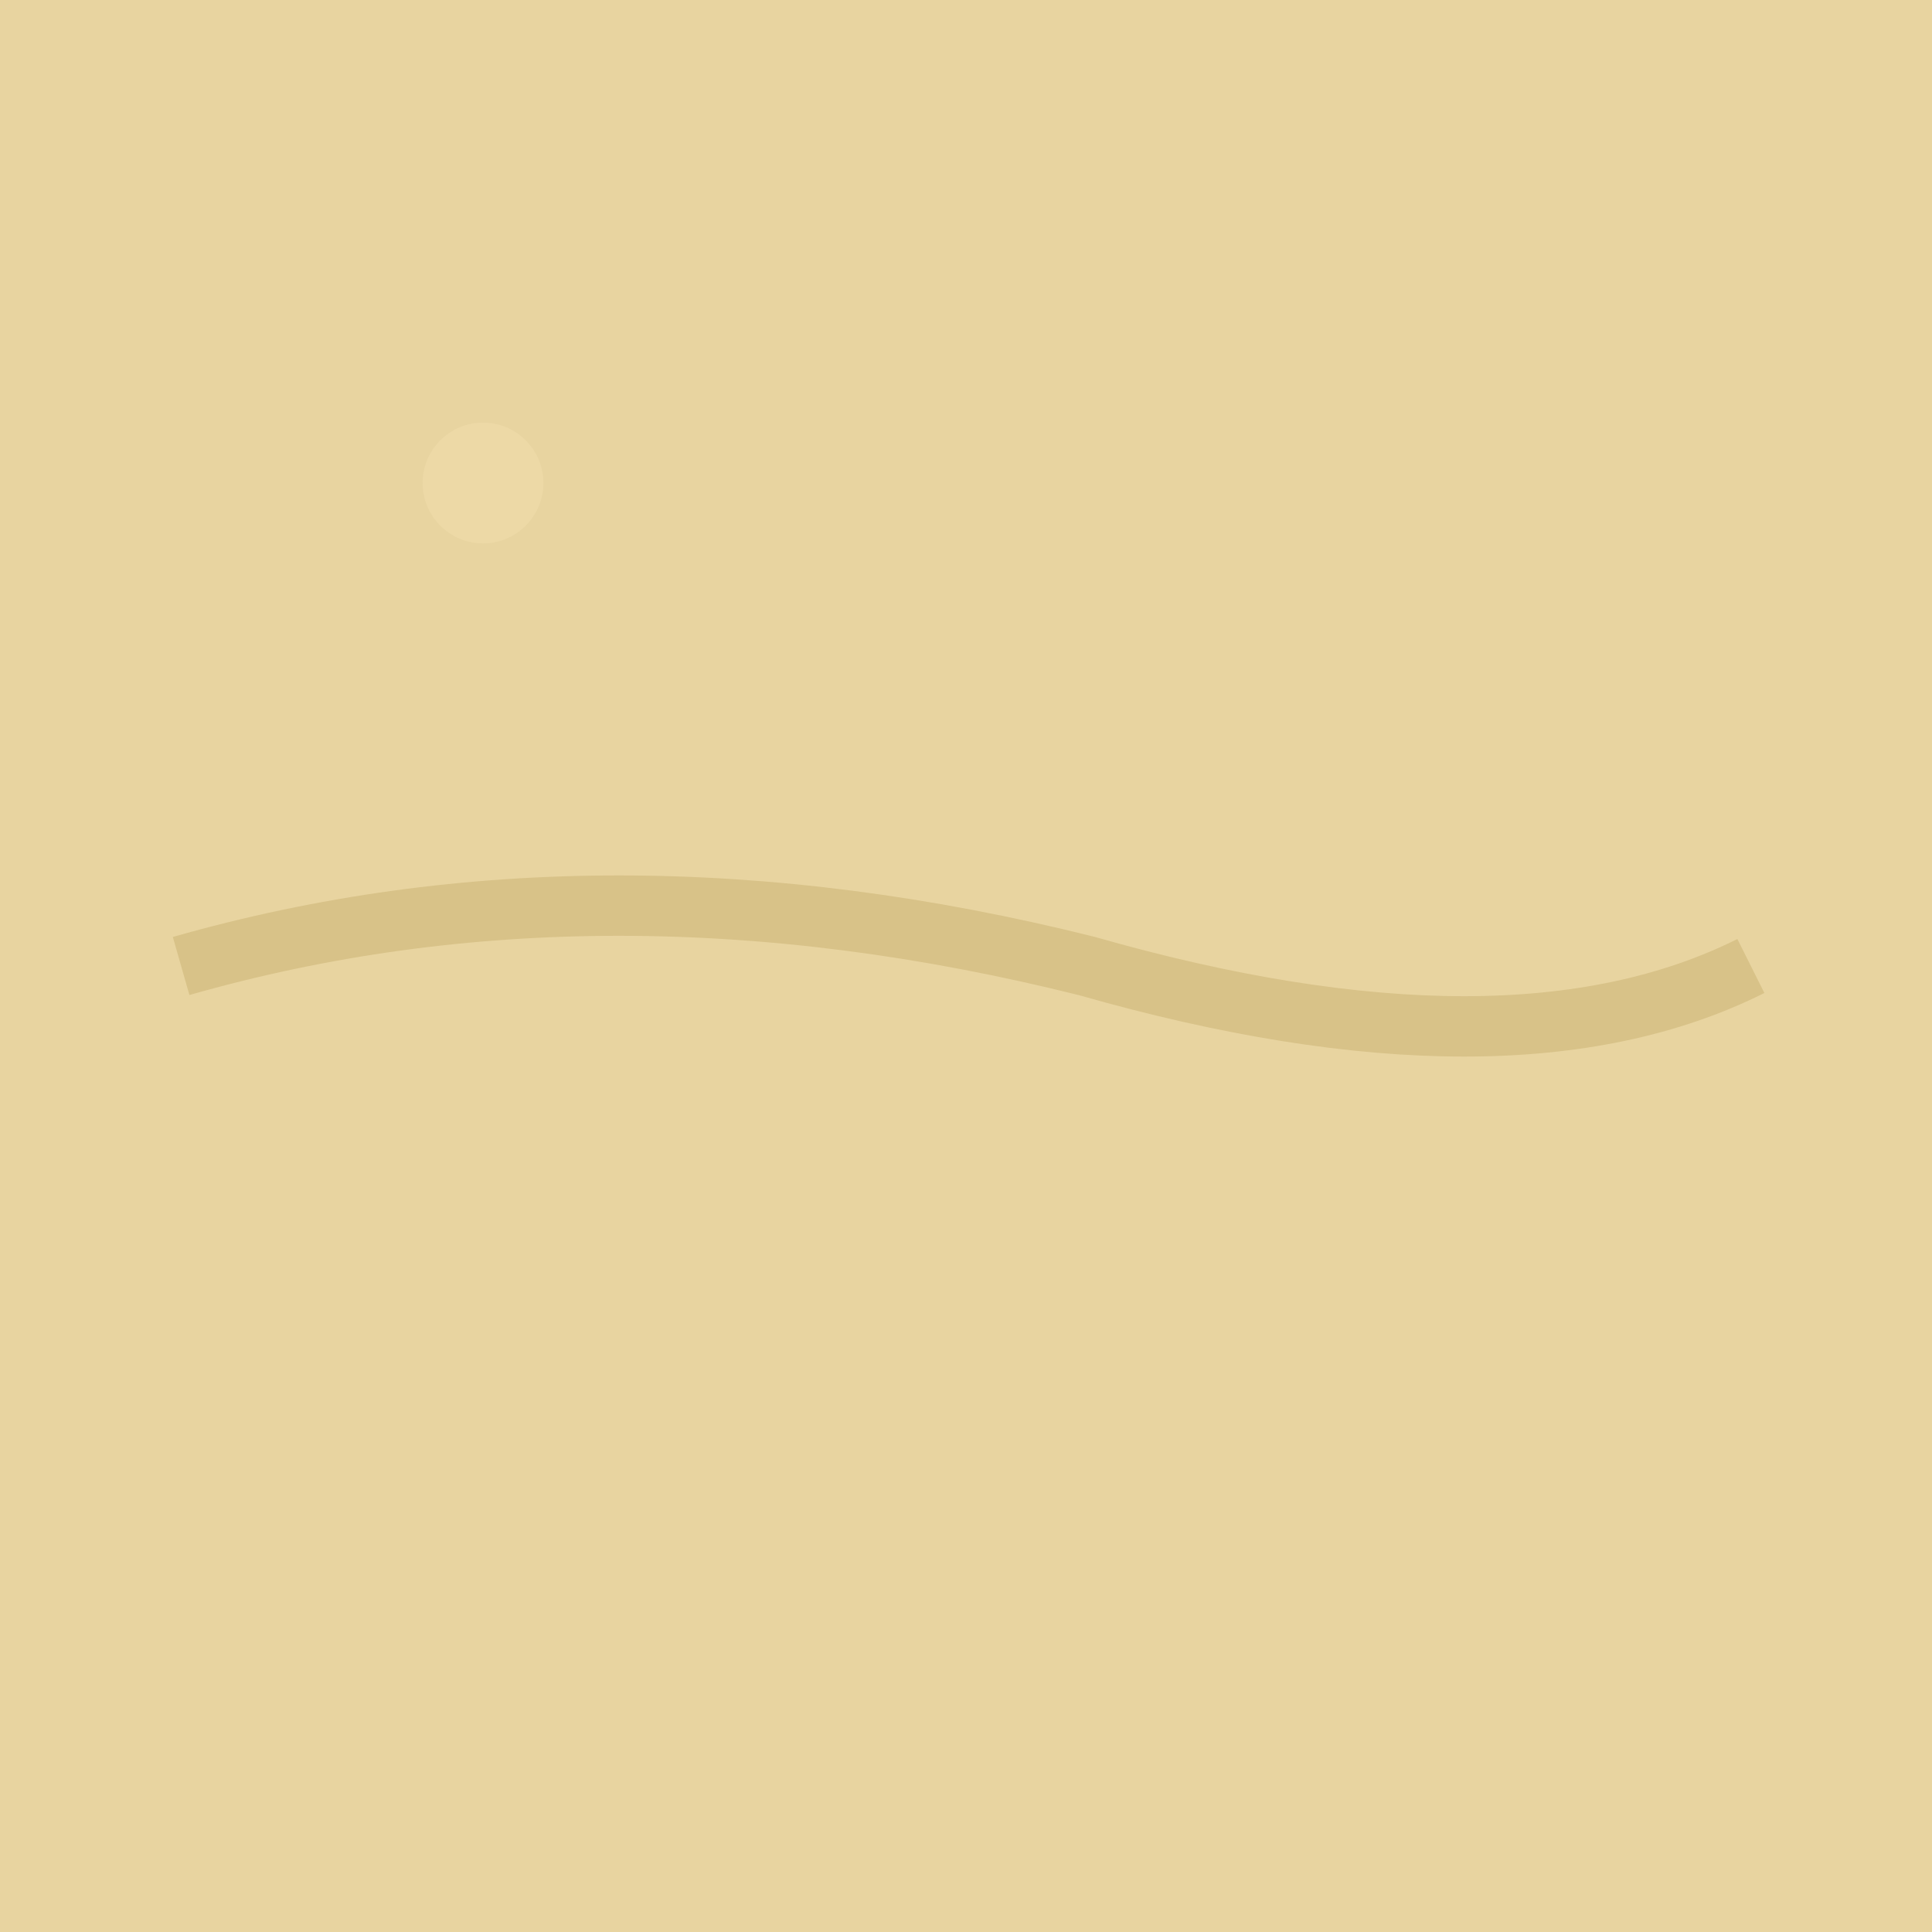
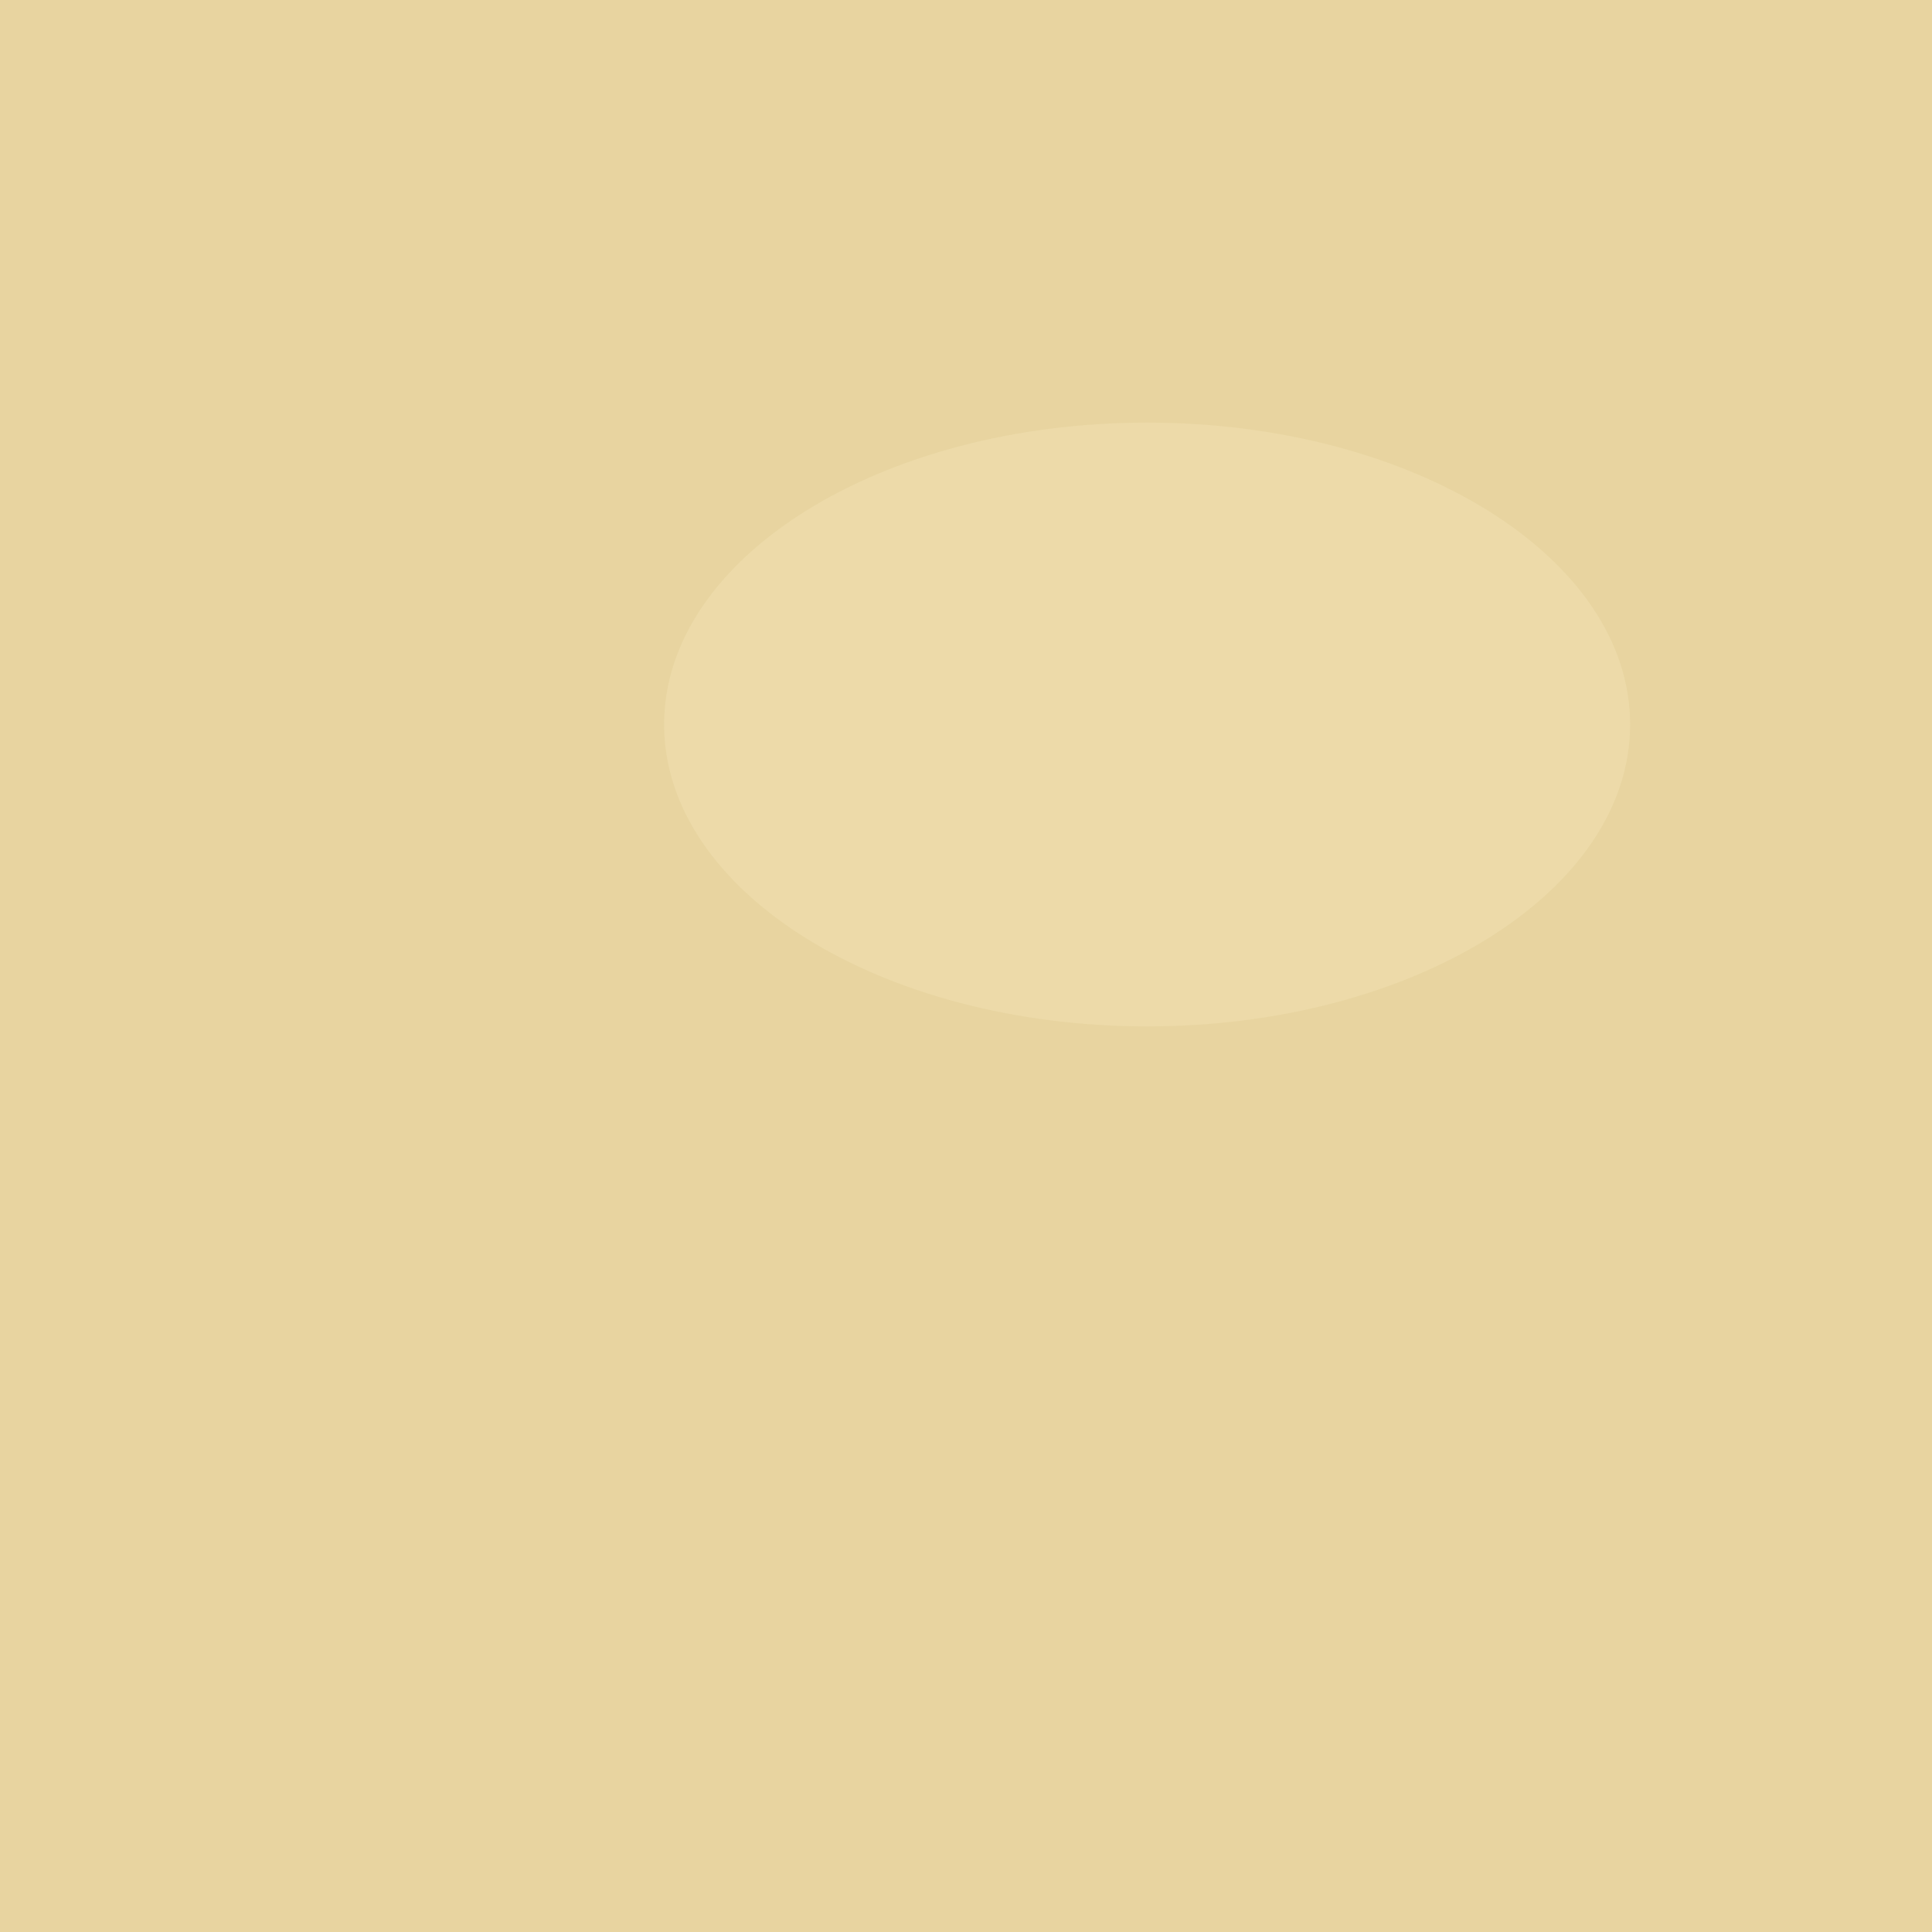
<svg xmlns="http://www.w3.org/2000/svg" width="32" height="32" viewBox="0 0 32 32">
  <rect width="32" height="32" fill="#E8D4A0" />
-   <path d="M3,16 Q10,14 18,16 Q25,18 29,16" stroke="#C8B070" stroke-width="1" fill="none" opacity="0.5" />
-   <circle cx="8" cy="8" r="1" fill="#F4E0B0" opacity="0.4" />
+   <ellipse cx="19" cy="12" rx="8" ry="5" fill="#F4E5B8" opacity="0.38" />
</svg>
